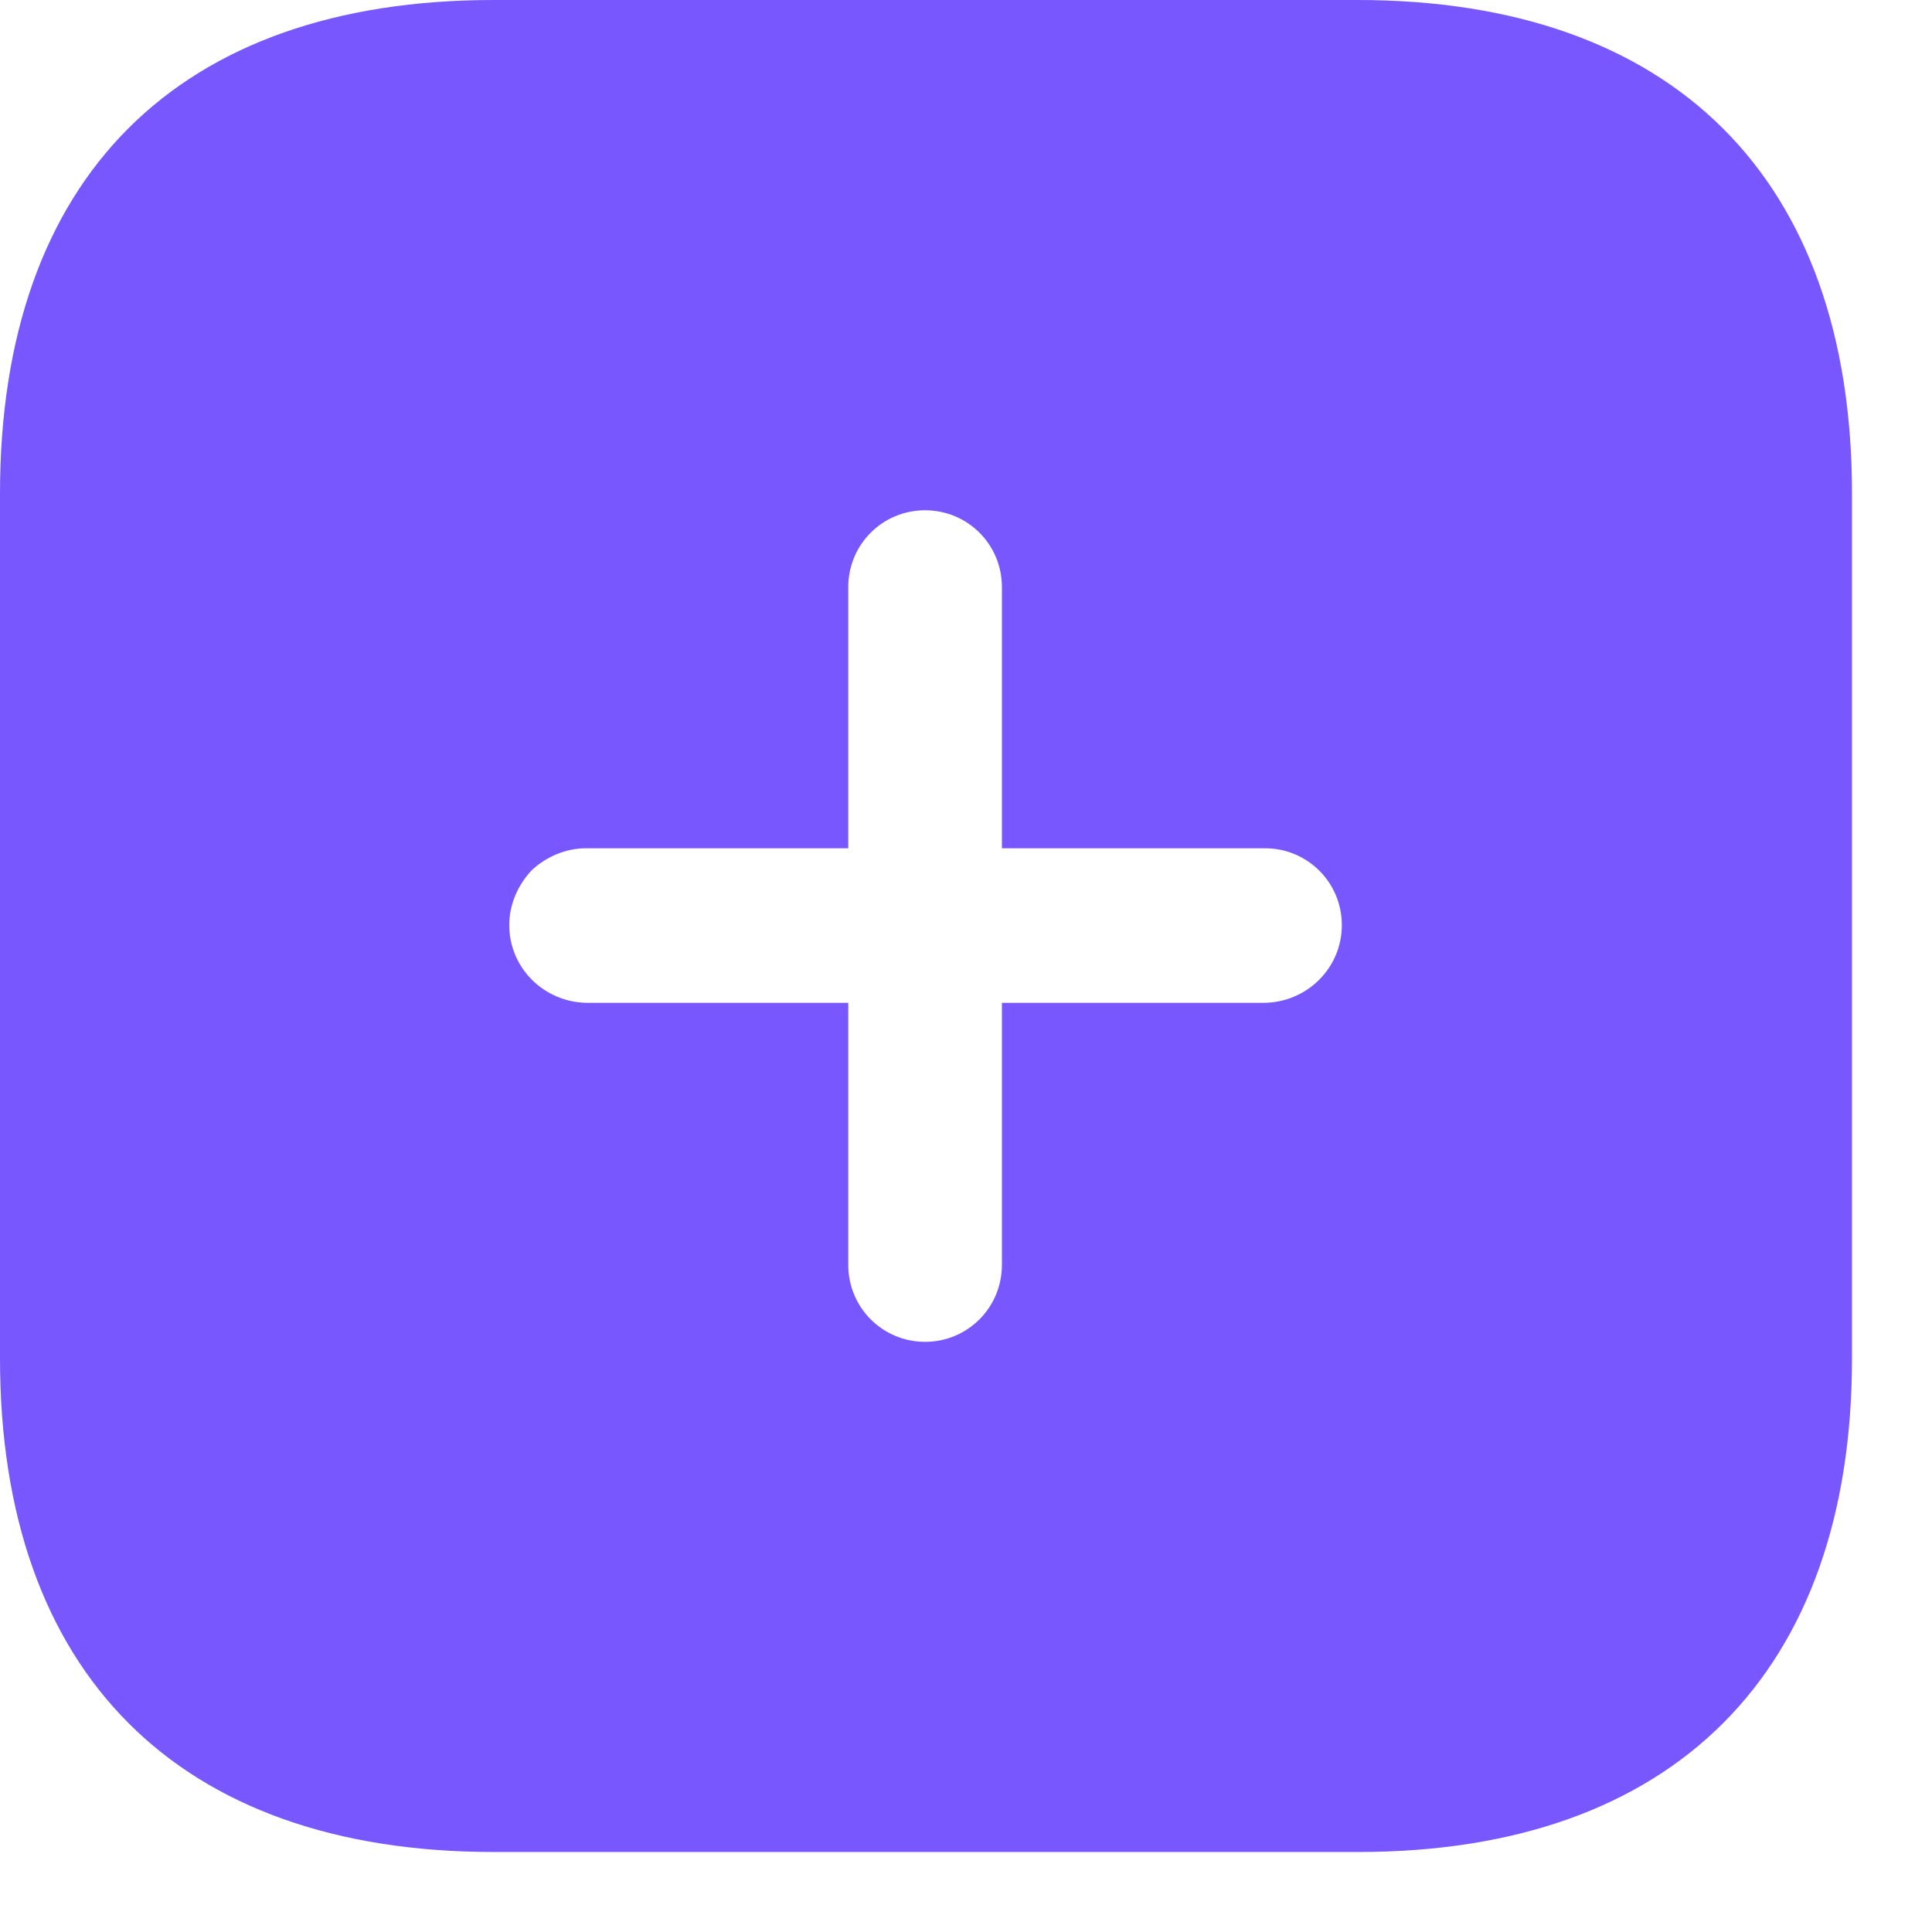
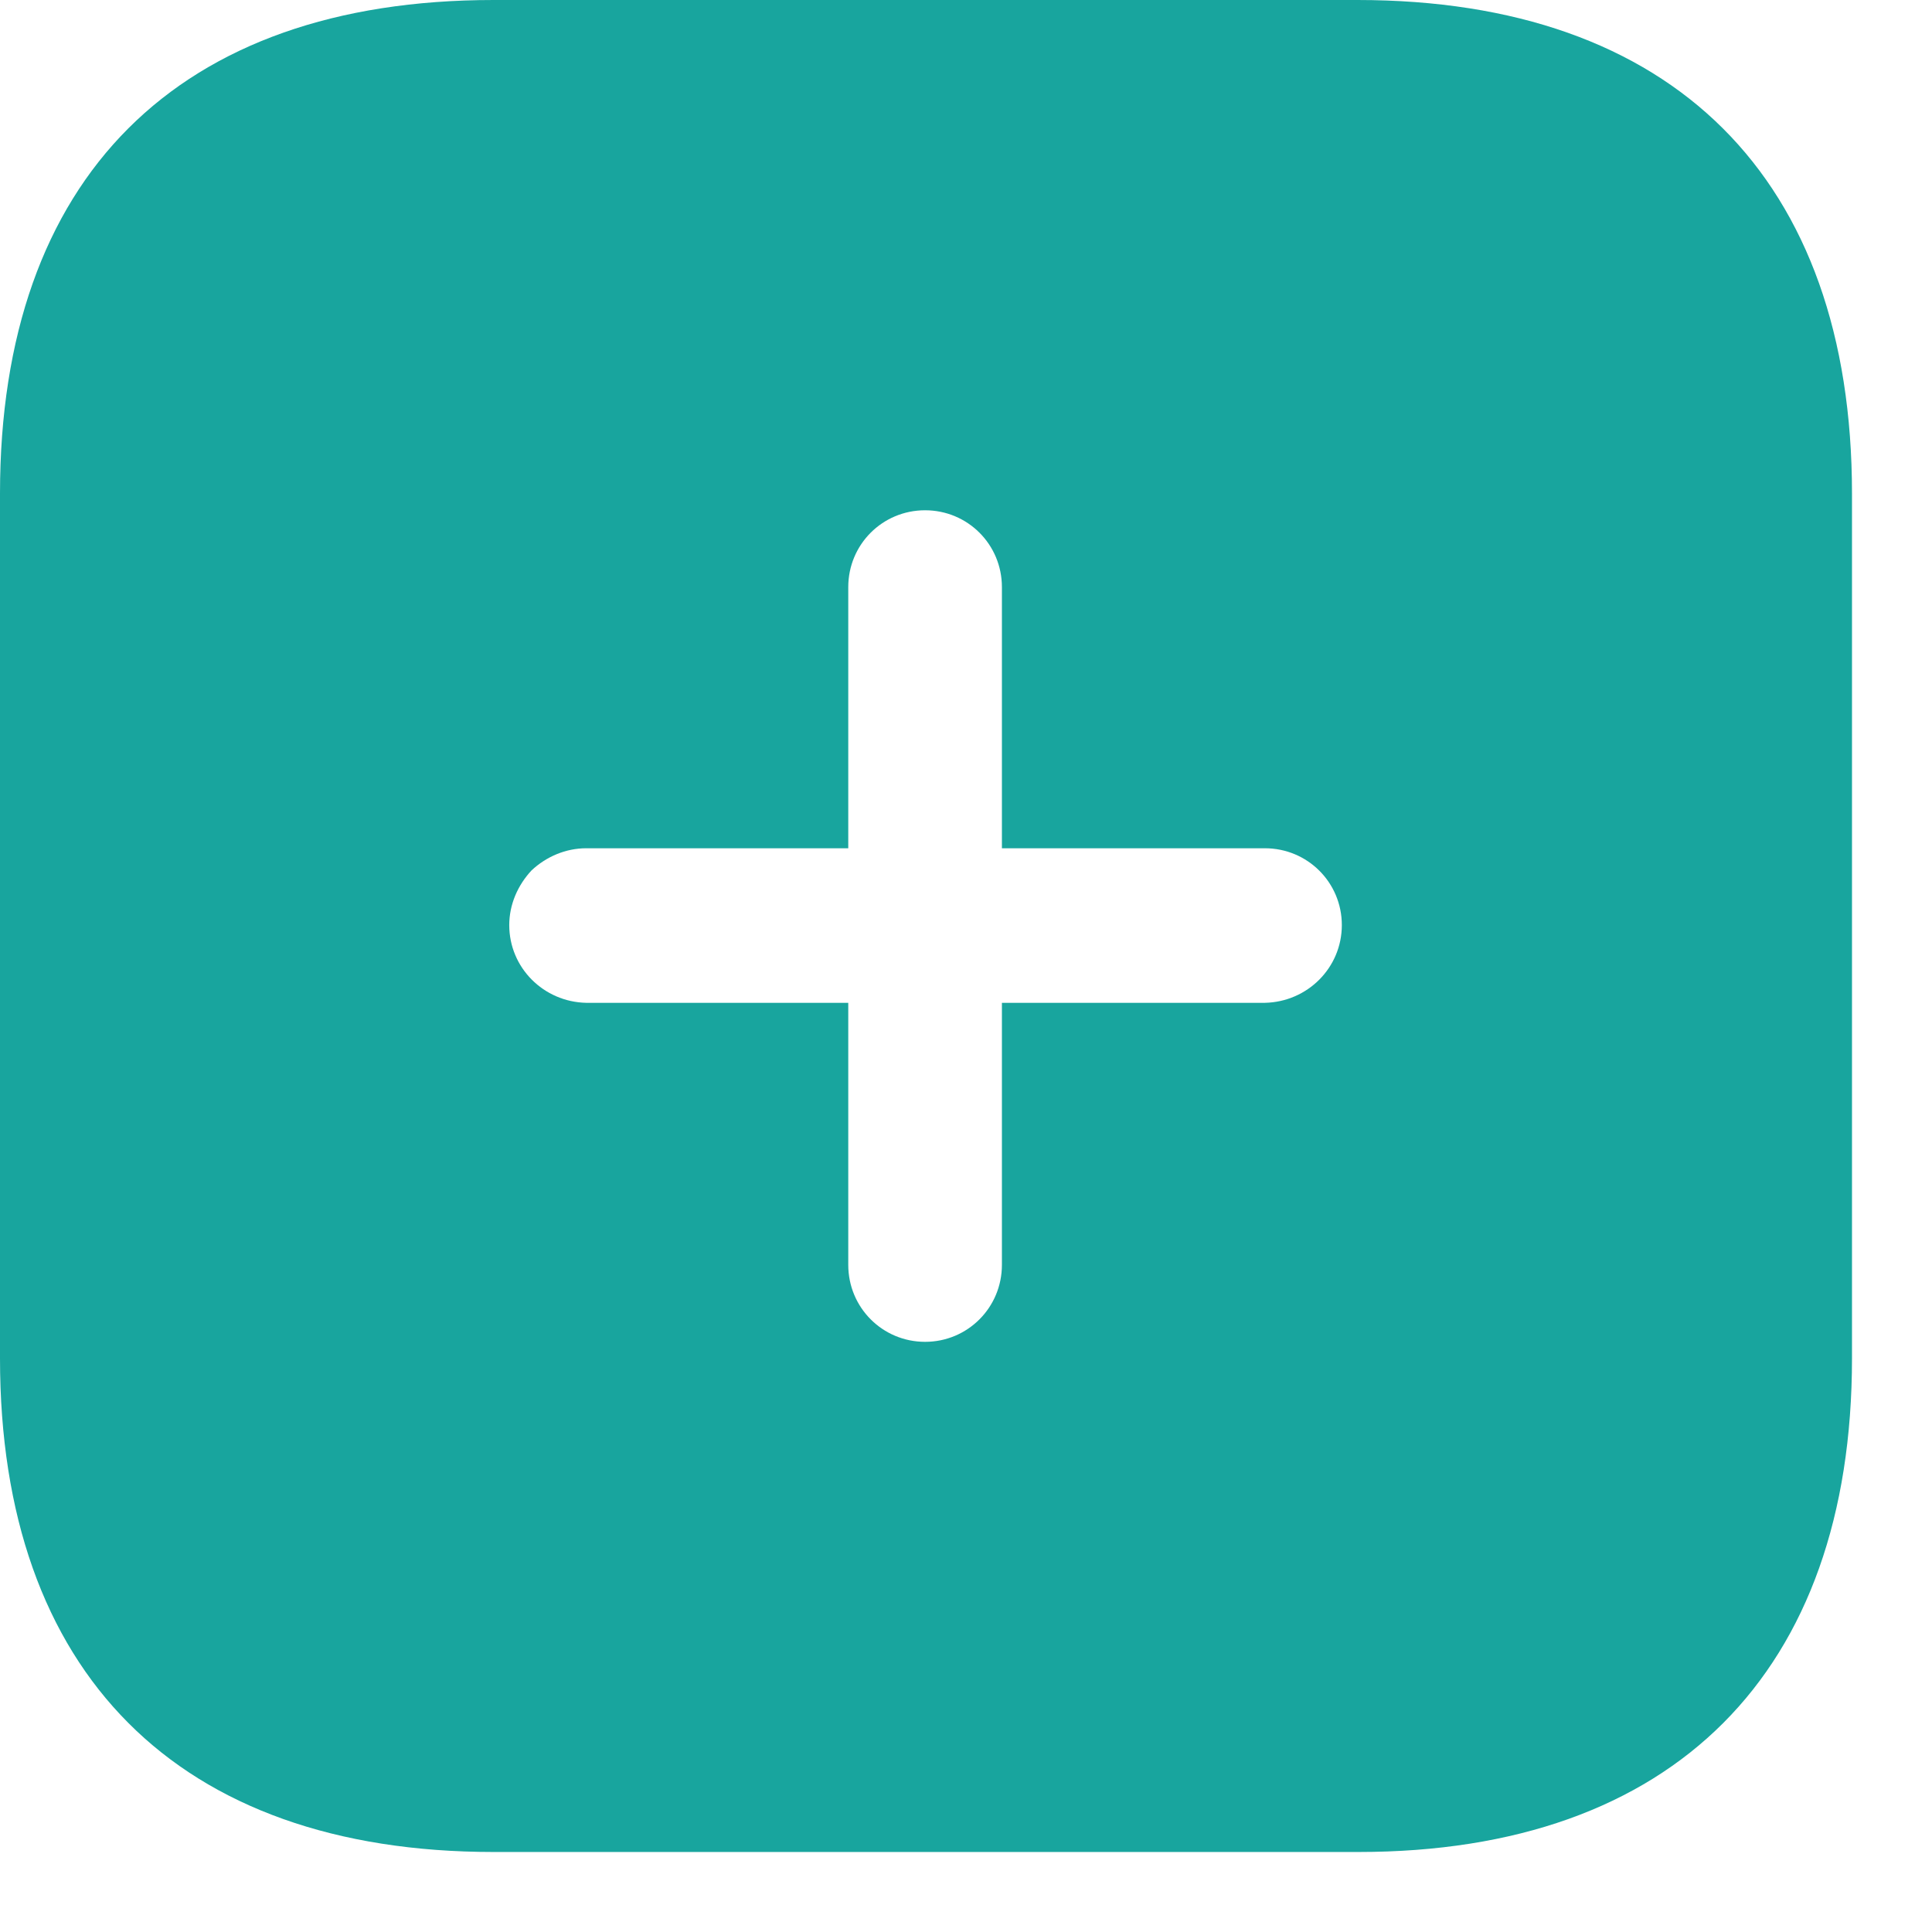
<svg xmlns="http://www.w3.org/2000/svg" width="17" height="17" viewBox="0 0 17 17" fill="none">
-   <path fill-rule="evenodd" clip-rule="evenodd" d="M4.343 0H11.945C14.716 0 16.296 1.564 16.296 4.343V11.953C16.296 14.716 14.724 16.296 11.953 16.296H4.343C1.564 16.296 0 14.716 0 11.953V4.343C0 1.564 1.564 0 4.343 0ZM8.816 8.824H11.13C11.505 8.816 11.807 8.515 11.807 8.14C11.807 7.765 11.505 7.464 11.13 7.464H8.816V5.166C8.816 4.791 8.515 4.49 8.14 4.49C7.765 4.49 7.464 4.791 7.464 5.166V7.464H5.158C4.979 7.464 4.807 7.537 4.677 7.659C4.555 7.79 4.481 7.96 4.481 8.14C4.481 8.515 4.783 8.816 5.158 8.824H7.464V11.13C7.464 11.505 7.765 11.807 8.14 11.807C8.515 11.807 8.816 11.505 8.816 11.13V8.824Z" fill="#7857FF" />
+   <path fill-rule="evenodd" clip-rule="evenodd" d="M4.343 0H11.945C14.716 0 16.296 1.564 16.296 4.343V11.953C16.296 14.716 14.724 16.296 11.953 16.296H4.343C1.564 16.296 0 14.716 0 11.953V4.343C0 1.564 1.564 0 4.343 0ZM8.816 8.824H11.13C11.505 8.816 11.807 8.515 11.807 8.14C11.807 7.765 11.505 7.464 11.13 7.464H8.816V5.166C8.816 4.791 8.515 4.49 8.14 4.49C7.765 4.49 7.464 4.791 7.464 5.166V7.464H5.158C4.979 7.464 4.807 7.537 4.677 7.659C4.555 7.79 4.481 7.96 4.481 8.14C4.481 8.515 4.783 8.816 5.158 8.824H7.464V11.13C7.464 11.505 7.765 11.807 8.14 11.807C8.515 11.807 8.816 11.505 8.816 11.13V8.824Z" fill="#18a59e" />
</svg>
